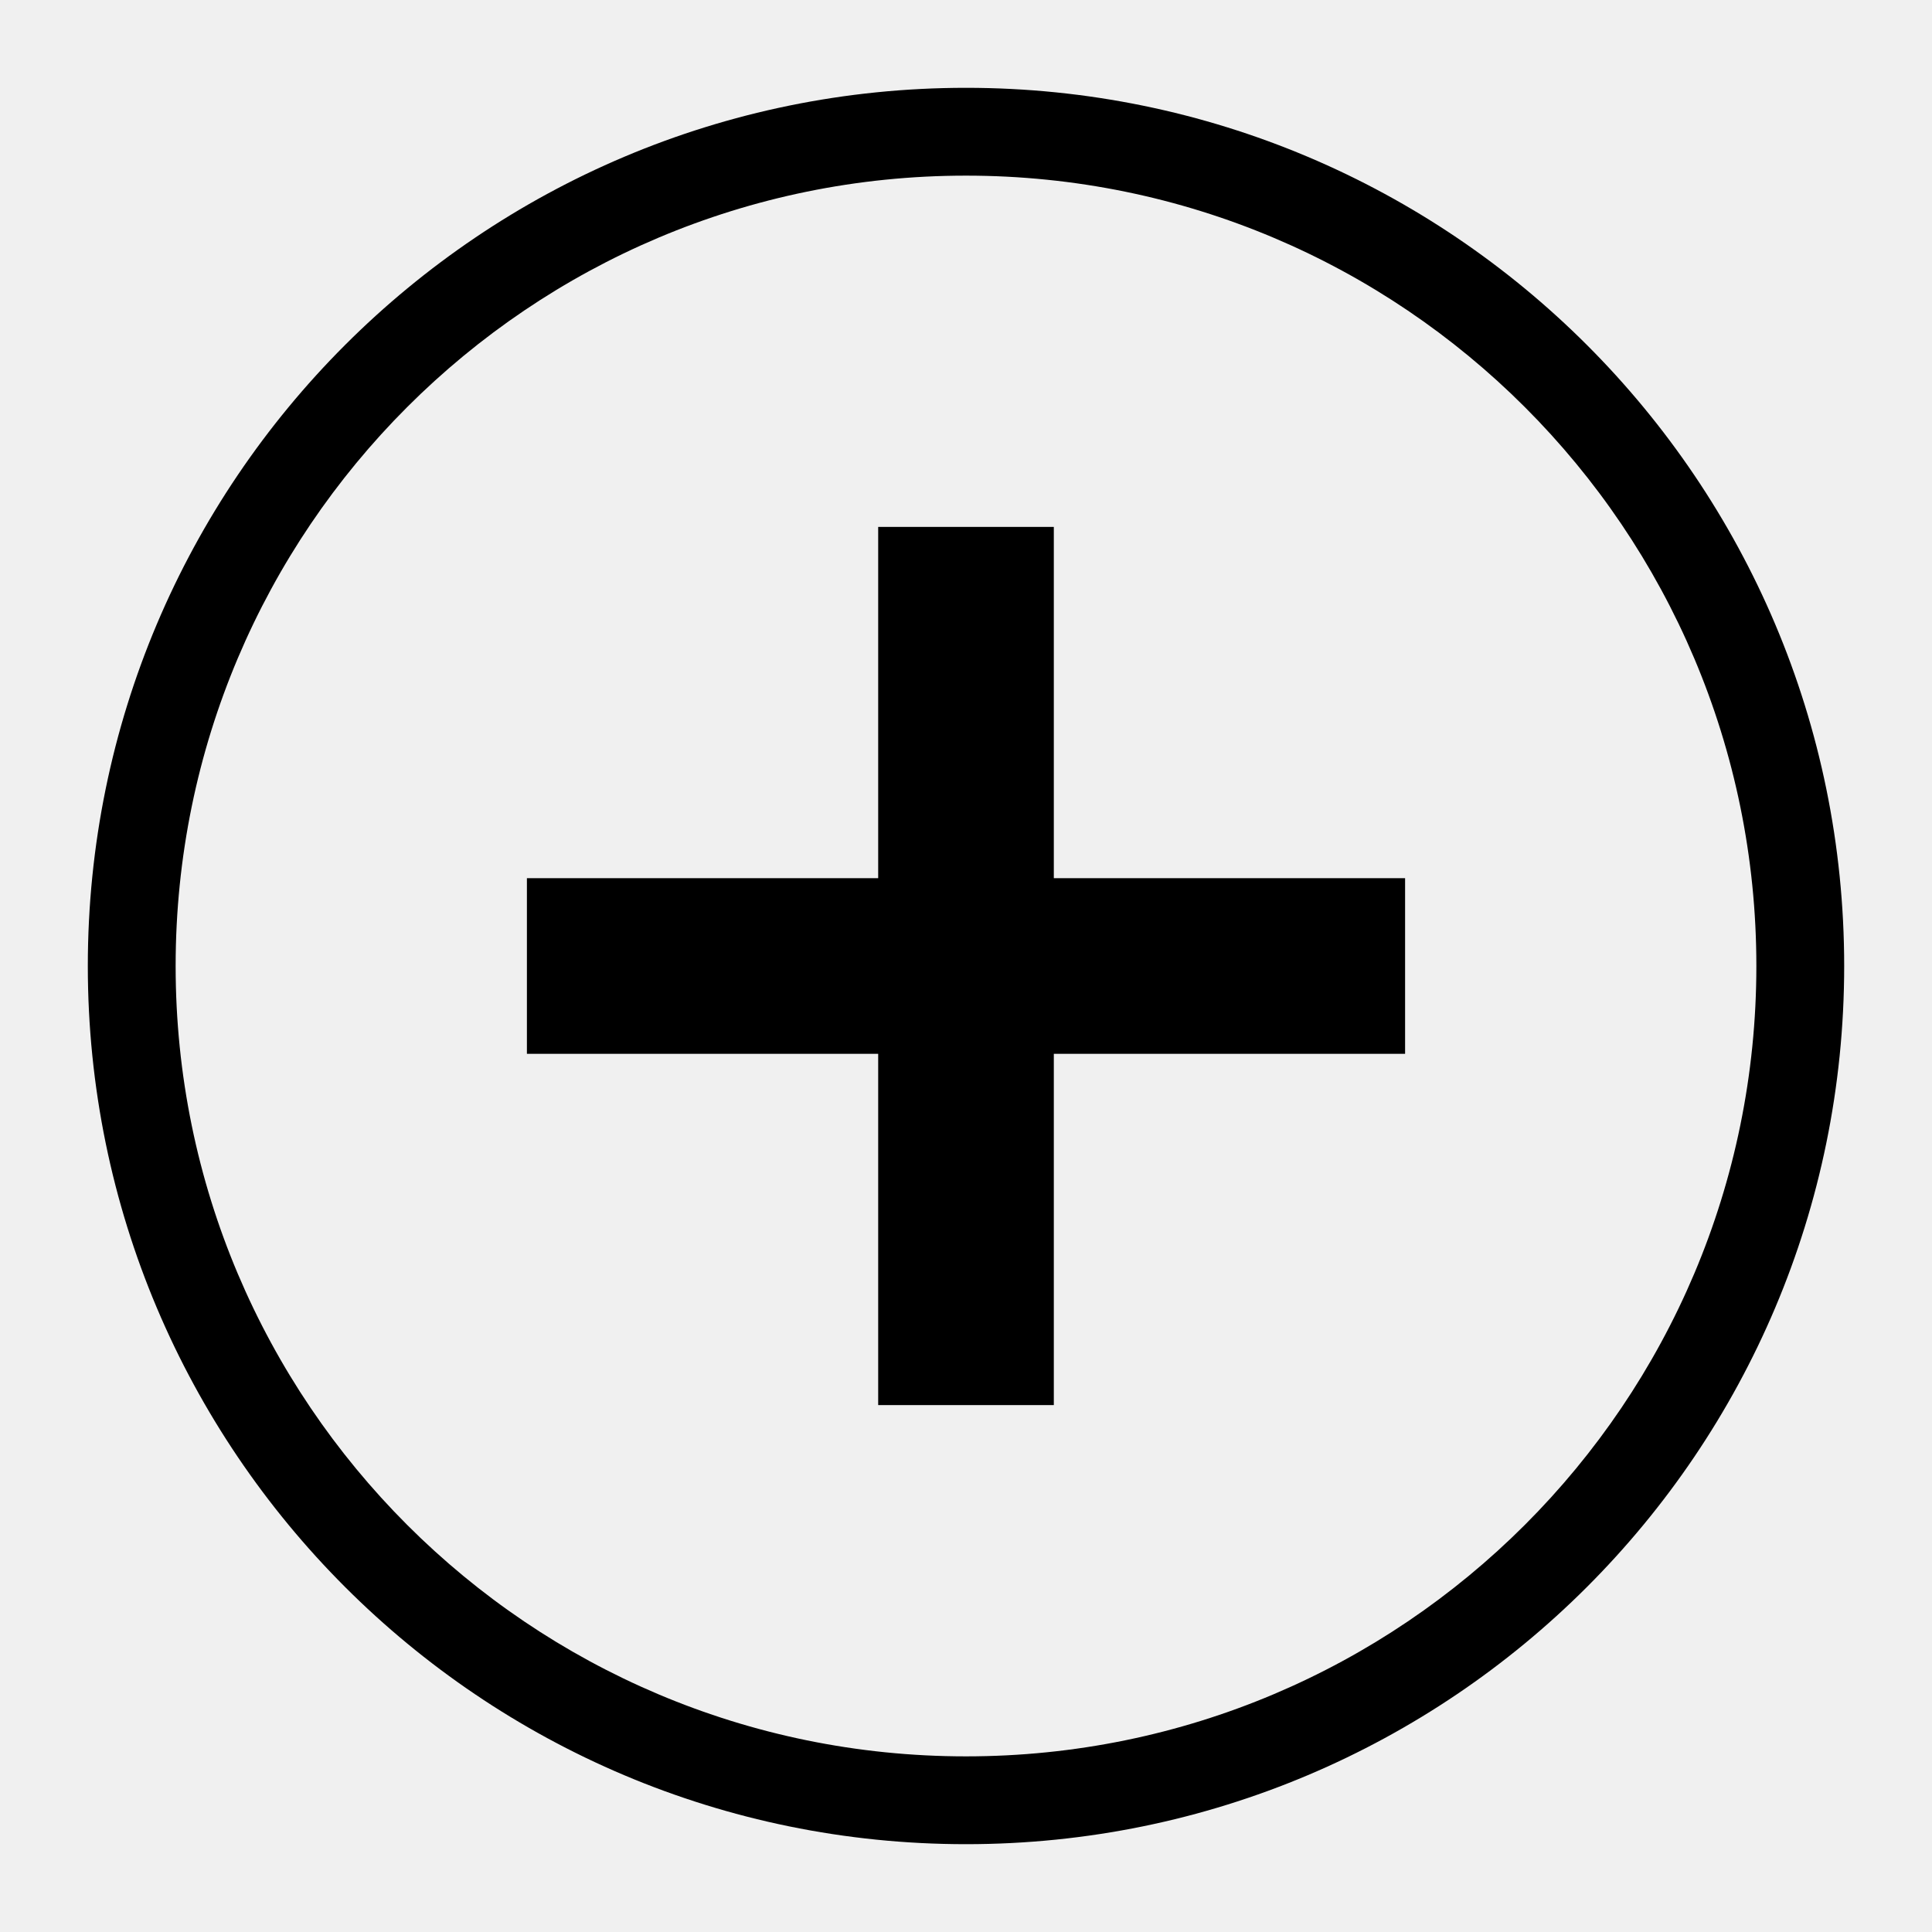
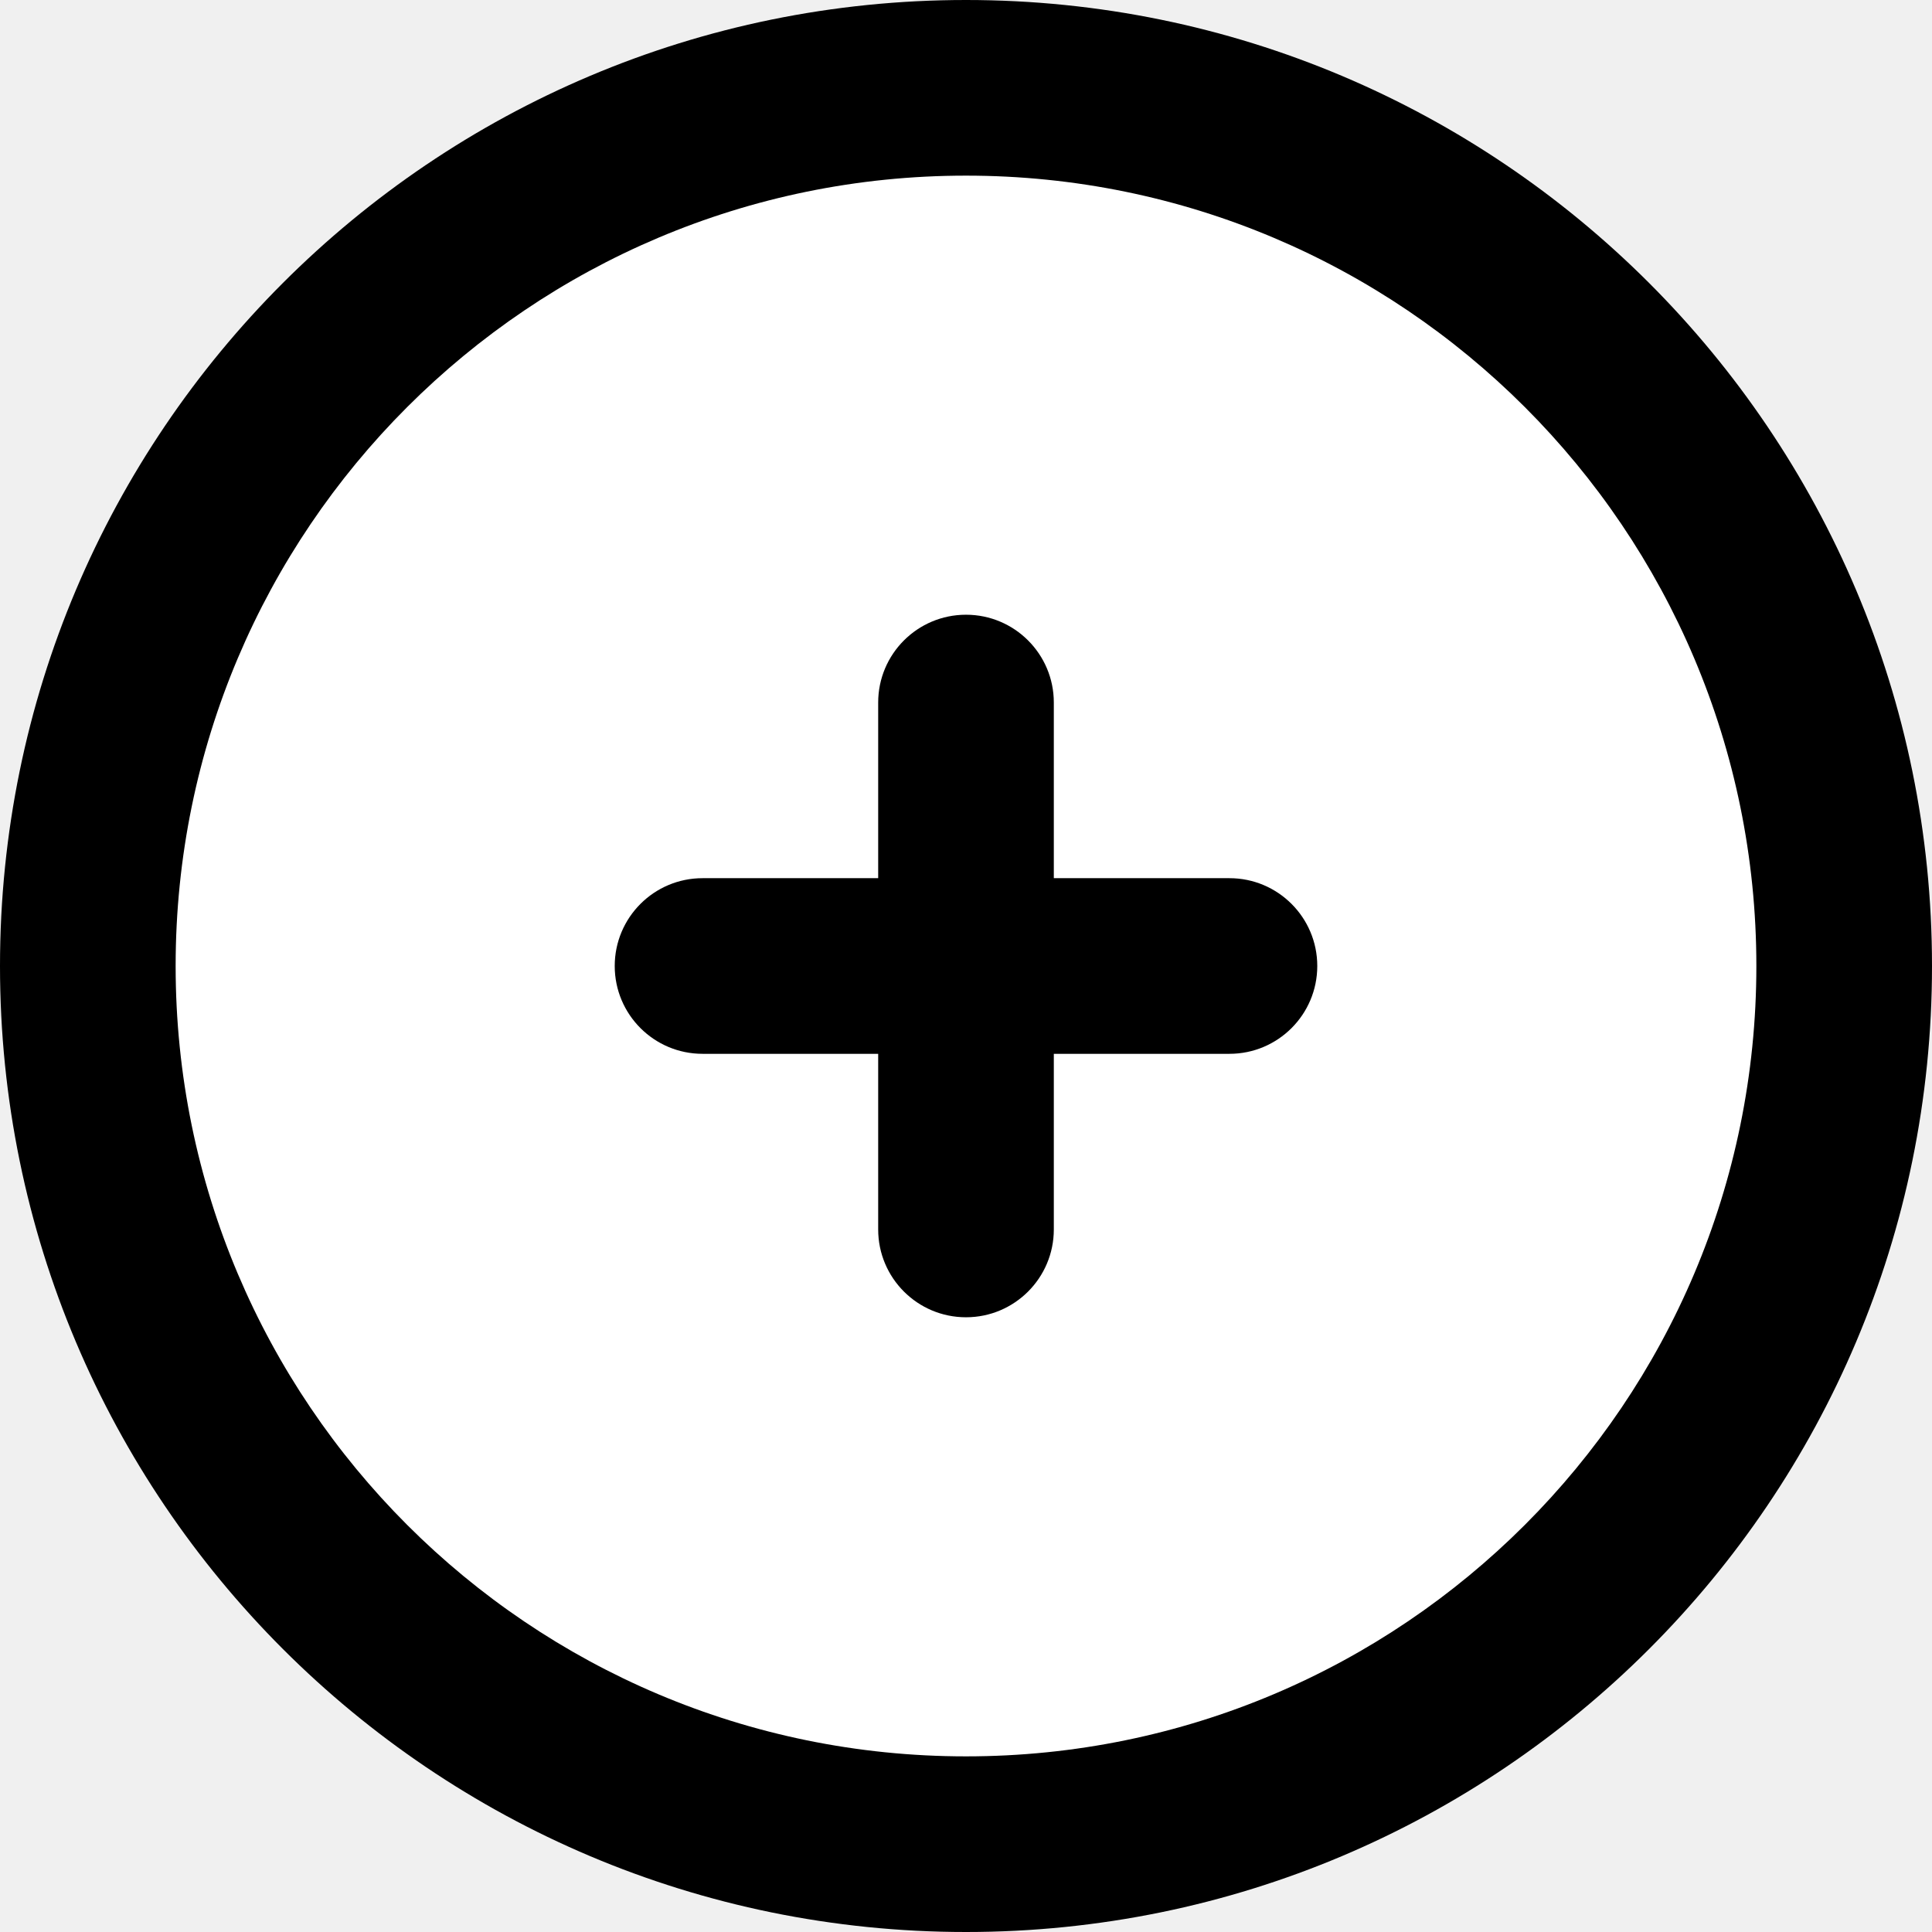
<svg xmlns="http://www.w3.org/2000/svg" viewBox="0 0 44 44" fill="black">
-   <path d="M22 4C12.059 4 4 12.059 4 22C4 31.941 12.059 40 22 40C31.941 40 40 31.941 40 22C40 12.059 31.941 4 22 4ZM22 2C33.046 2 42 10.954 42 22C42 33.046 33.046 42 22 42C10.954 42 2 33.046 2 22C2 10.954 10.954 2 22 2Z" fill="black" />
-   <rect x="20" y="12" width="4" height="20" fill="black" />
-   <rect x="12" y="20" width="20" height="4" fill="black" />
+   <defs>
+     <clipPath id="ring">
+       <circle cx="22" cy="22" r="22" />
+     </clipPath>
+   </defs>
+   <circle cx="22" cy="22" r="22" fill="black" />
+   <circle cx="22" cy="22" r="18" fill="white" clip-path="url(#ring)" />
+   <rect x="20" y="14" width="4" height="16" fill="black" rx="2" />
+   <rect x="14" y="20" width="16" height="4" fill="black" rx="2" />
</svg>
